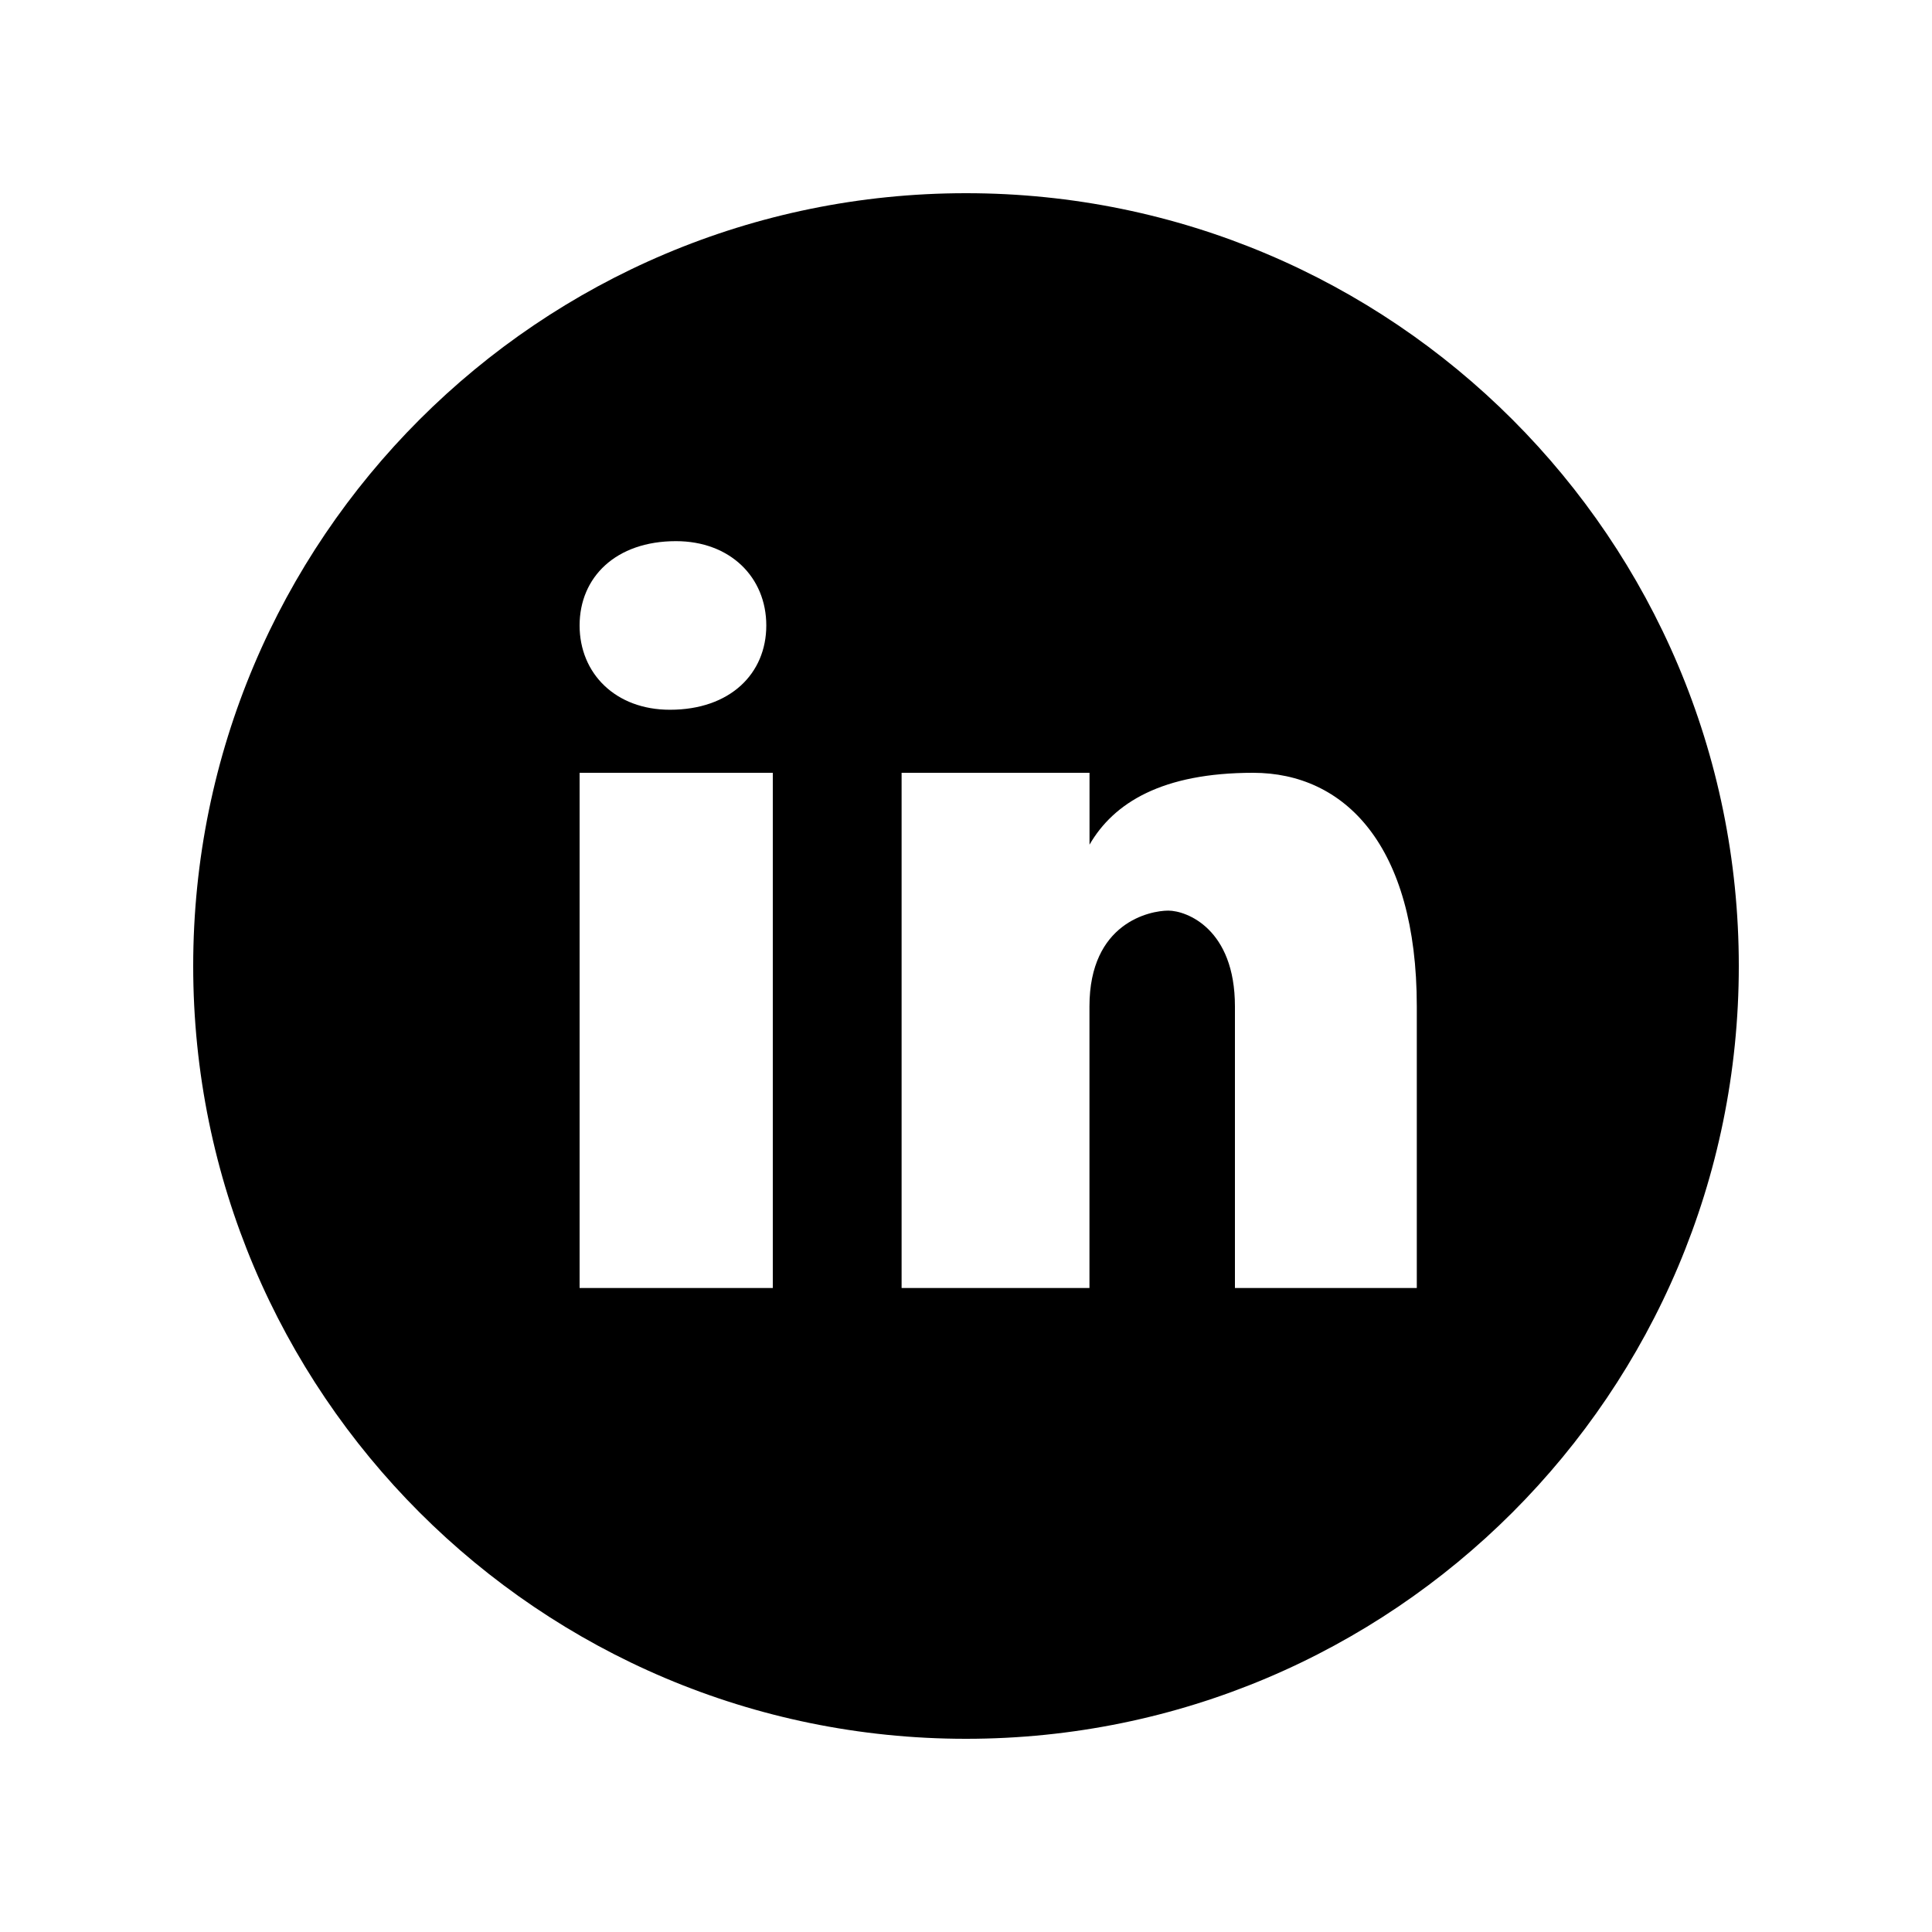
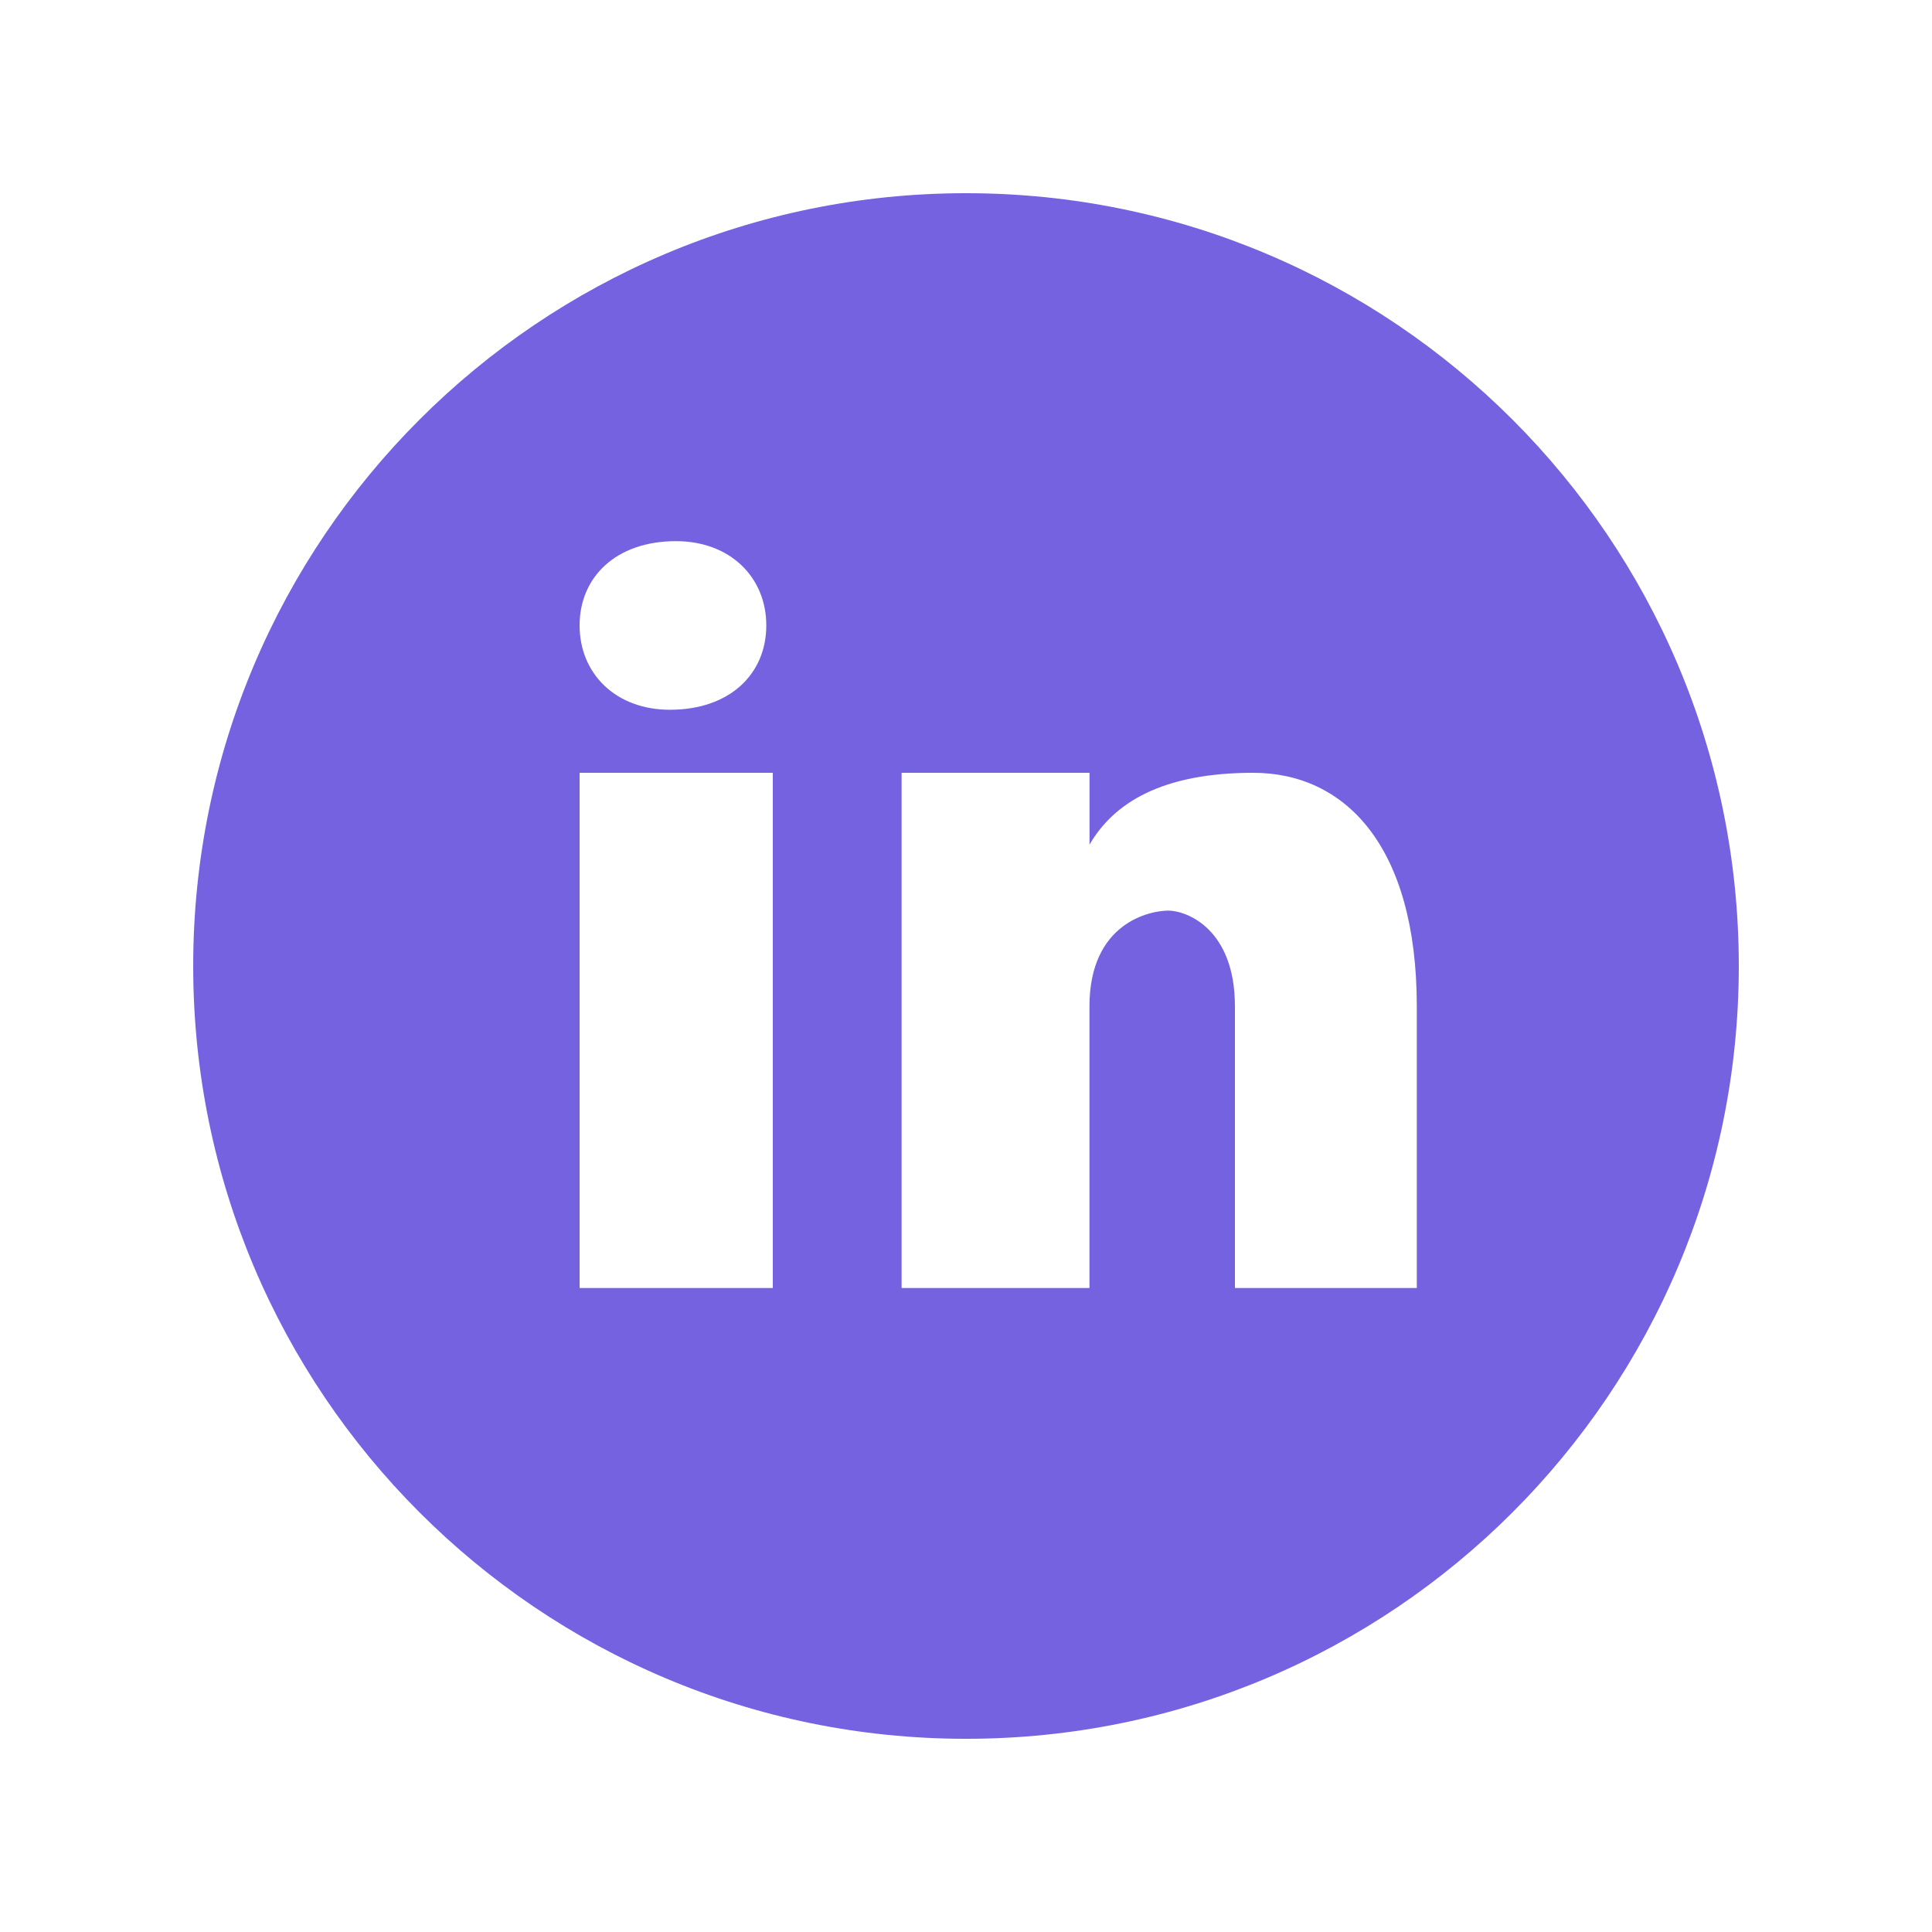
- <svg xmlns="http://www.w3.org/2000/svg" fill="#000000" viewBox="0 0 30 30" width="30px" height="30px">
+ <svg xmlns="http://www.w3.org/2000/svg" fill="#7562e0" viewBox="0 0 30 30" width="30px" height="30px">
  <path d="M15,3C8.373,3,3,8.373,3,15c0,6.627,5.373,12,12,12s12-5.373,12-12C27,8.373,21.627,3,15,3z M10.496,8.403 c0.842,0,1.403,0.561,1.403,1.309c0,0.748-0.561,1.309-1.496,1.309C9.561,11.022,9,10.46,9,9.712C9,8.964,9.561,8.403,10.496,8.403z M12,20H9v-8h3V20z M22,20h-2.824v-4.372c0-1.209-0.753-1.488-1.035-1.488s-1.224,0.186-1.224,1.488c0,0.186,0,4.372,0,4.372H14v-8 h2.918v1.116C17.294,12.465,18.047,12,19.459,12C20.871,12,22,13.116,22,15.628V20z" />
</svg>
